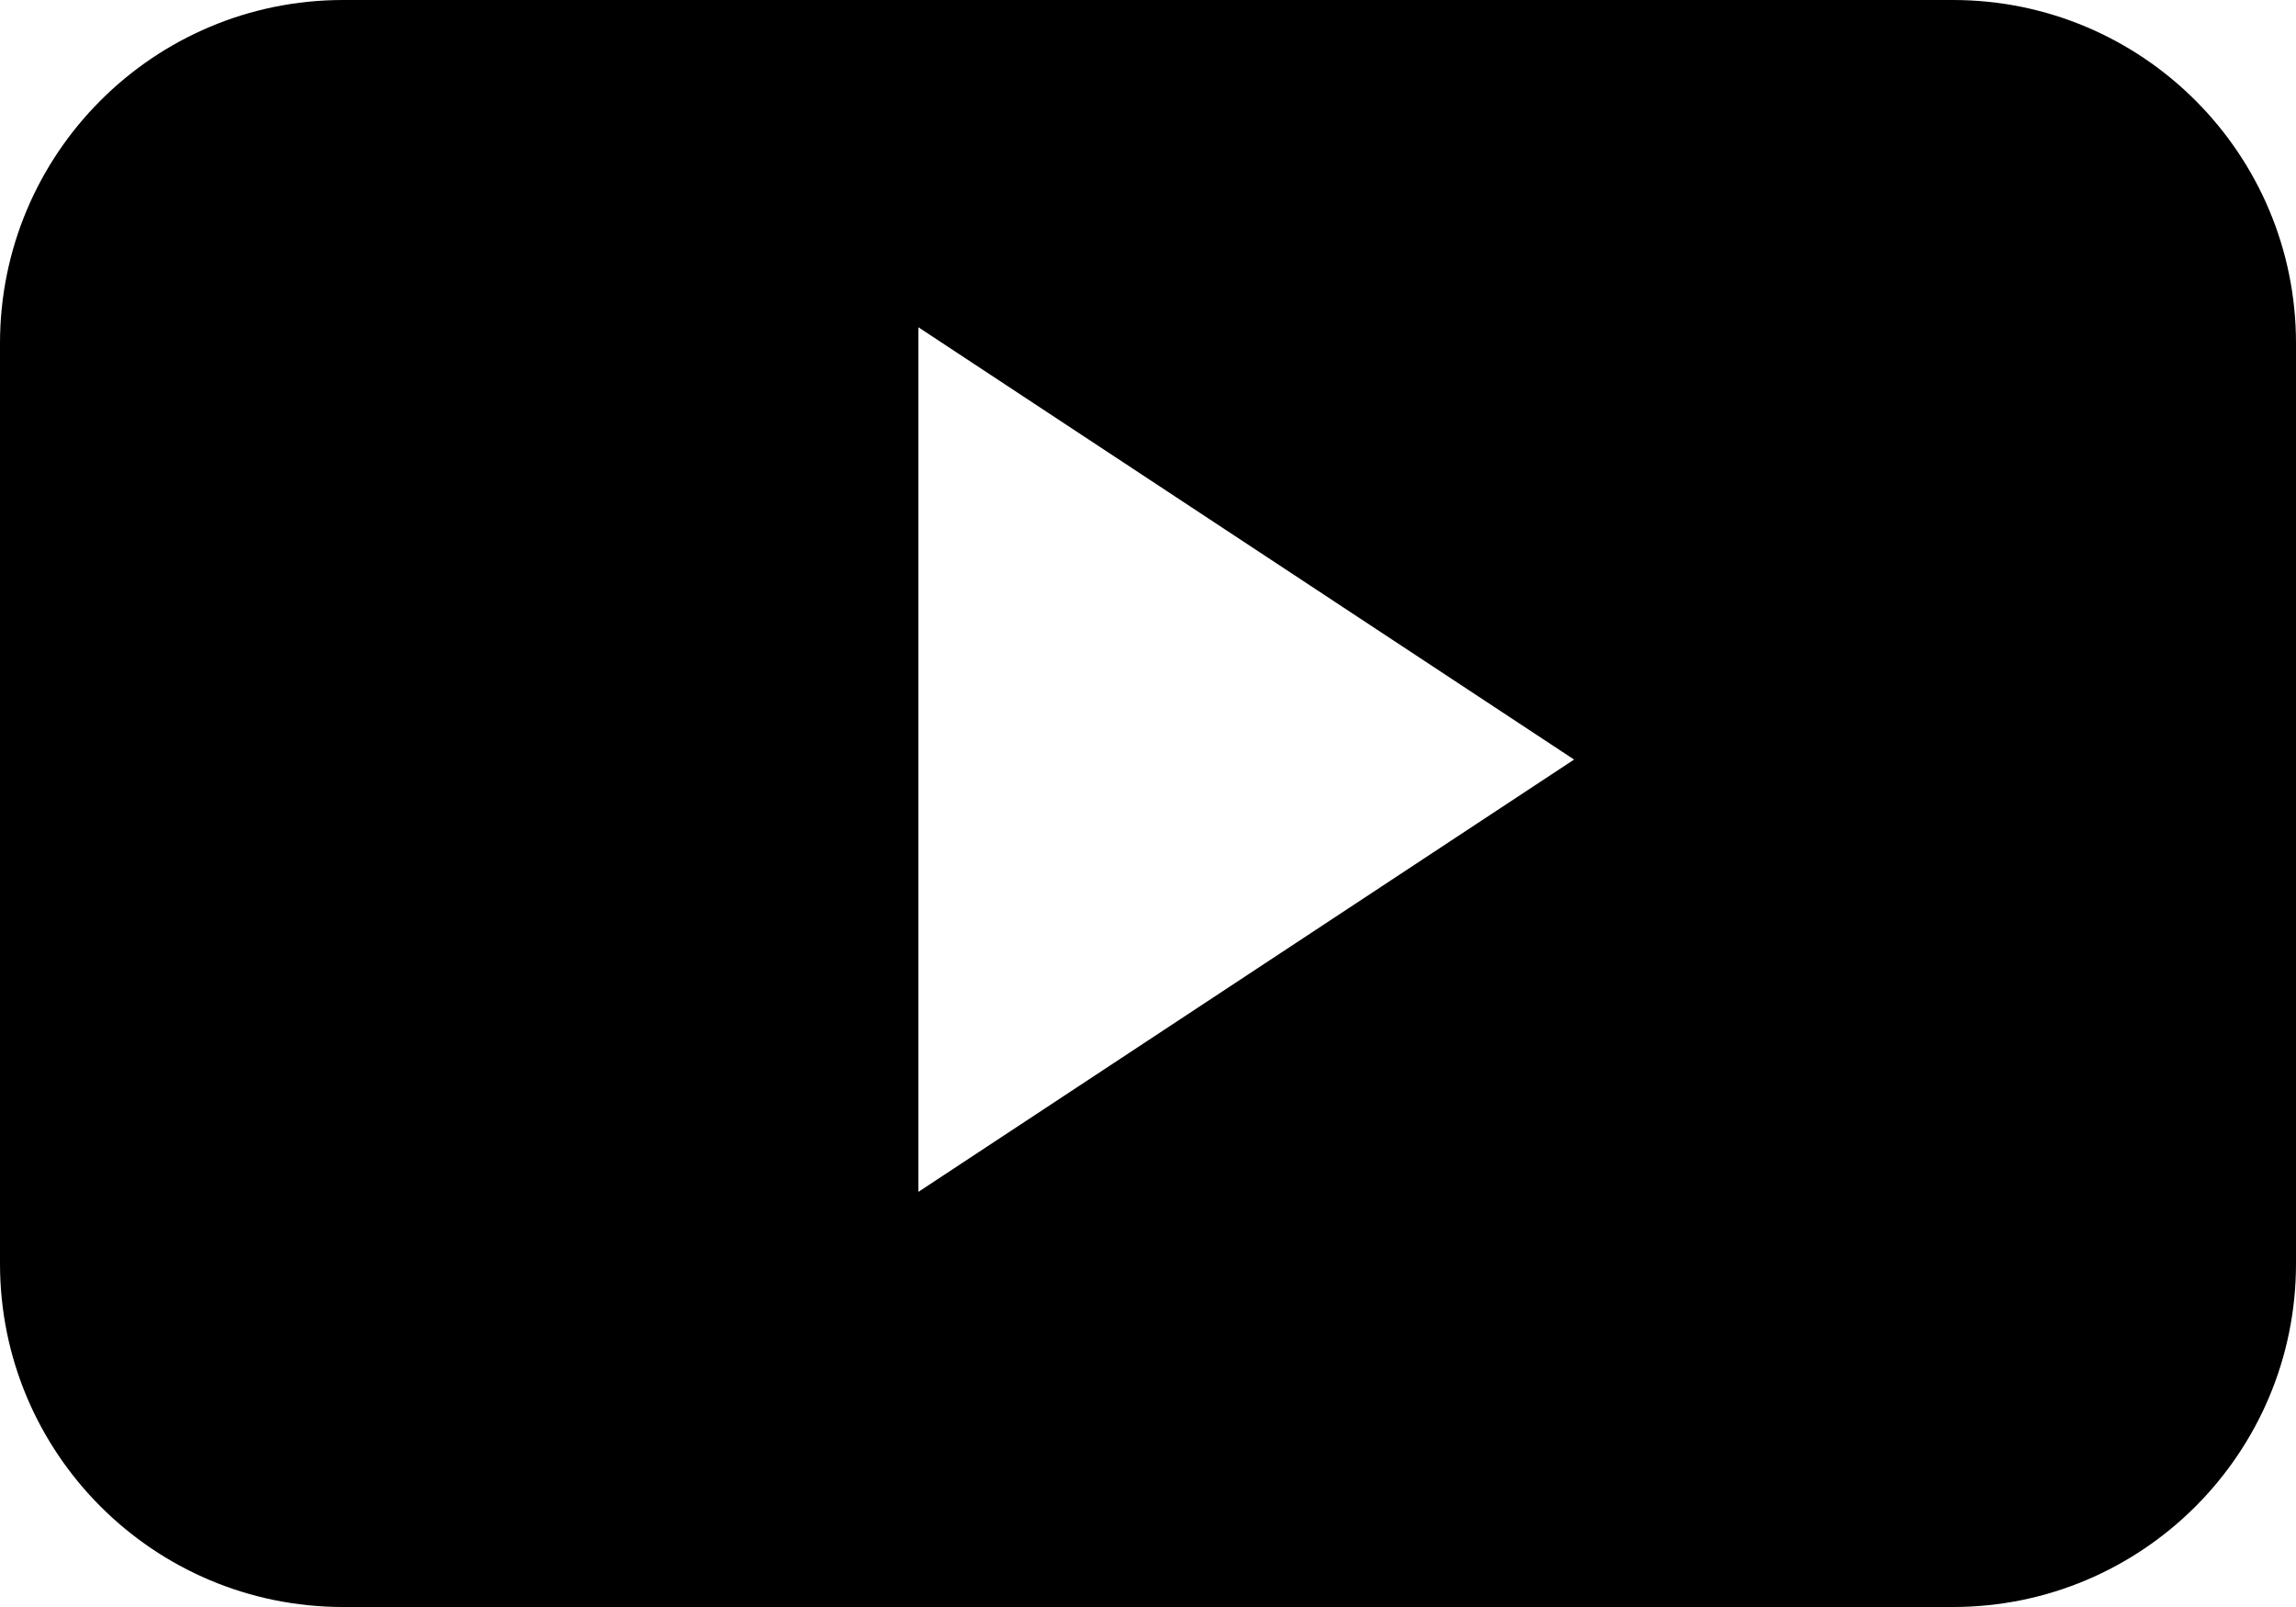
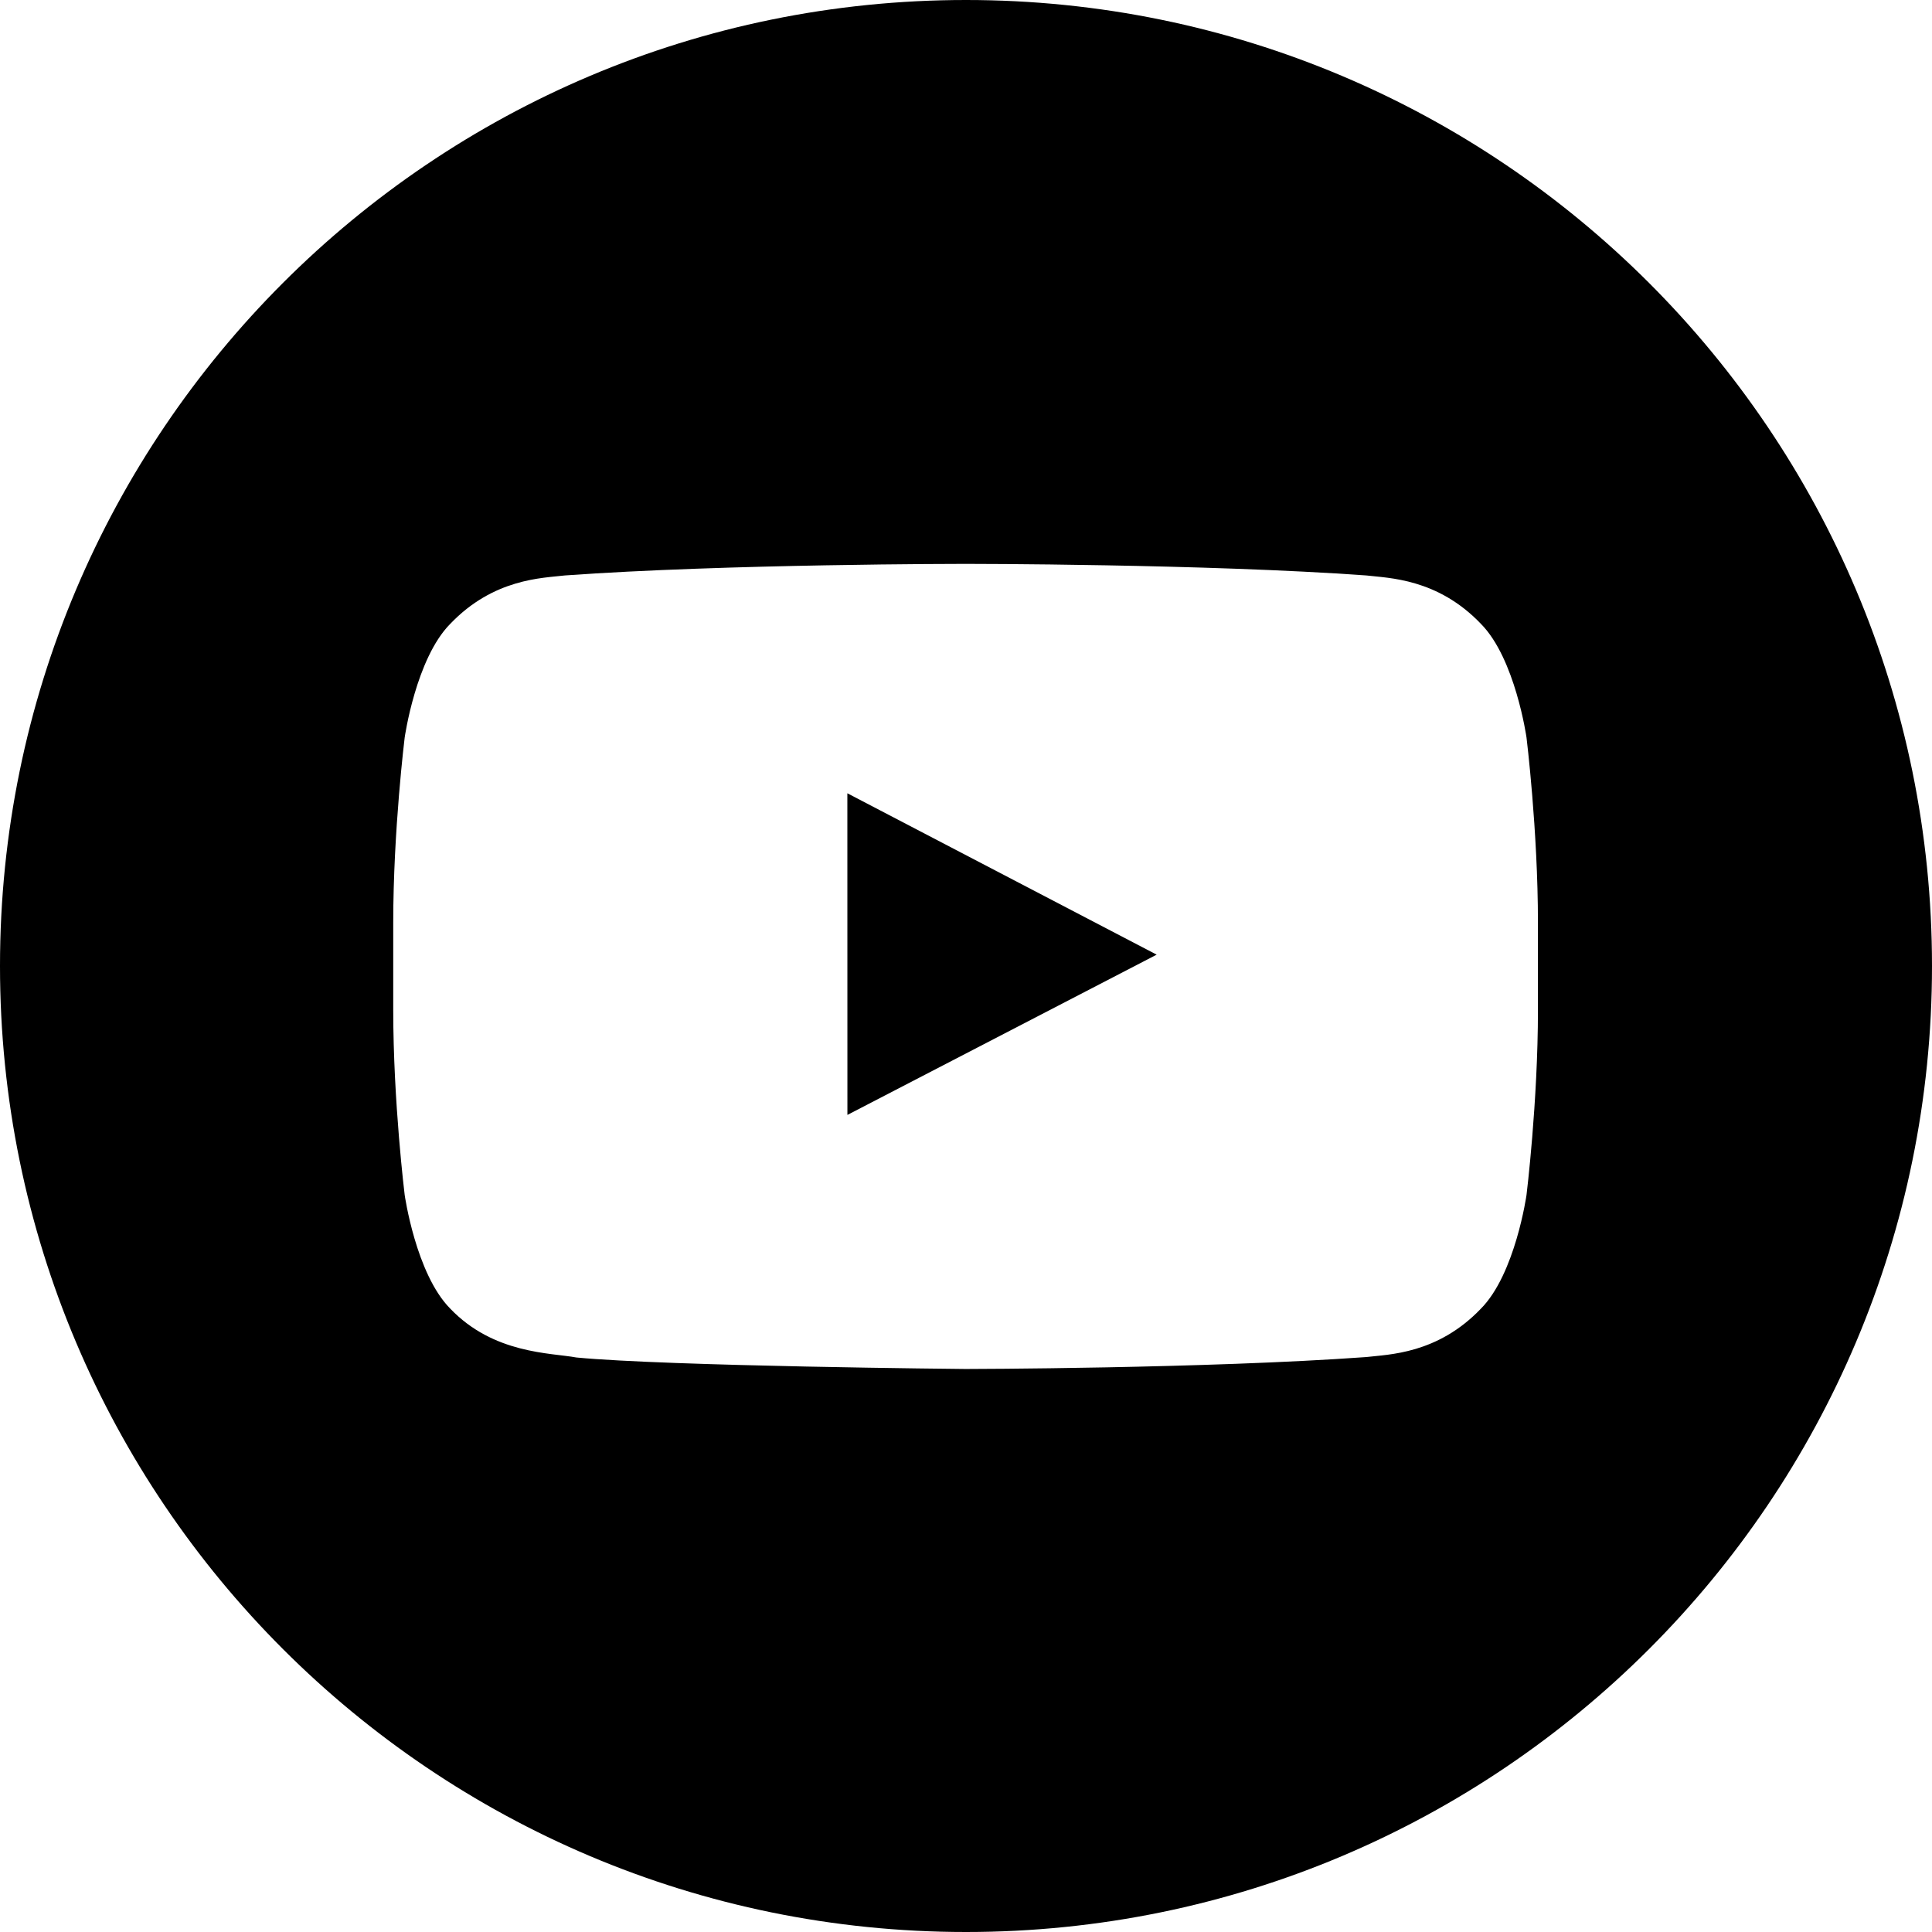
- <svg xmlns="http://www.w3.org/2000/svg" version="1.1" id="Capa_1" x="0px" y="0px" width="90px" height="63px" viewBox="0 13.5 90 63" enable-background="new 0 13.5 90 63" xml:space="preserve">
+ <svg xmlns="http://www.w3.org/2000/svg" version="1.1" id="Layer_1" x="0px" y="0px" width="1022px" height="1022px" viewBox="0 0 1022 1022" enable-background="new 0 0 1022 1022" xml:space="preserve">
  <g>
-     <path id="YouTube__x28_alt_x29_" d="M90,26.958C90,19.525,83.979,13.5,76.55,13.5h-63.1C6.021,13.5,0,19.525,0,26.958v36.084   C0,70.475,6.021,76.5,13.45,76.5h63.1C83.979,76.5,90,70.475,90,63.042V26.958z M36,60.225V26.33l25.702,16.947L36,60.225z" />
+     <polygon points="448.268,589.772 611.858,504.999 448.24,419.633  " />
+     <path d="M511,0C228.782,0,0,228.782,0,511s228.782,511,511,511s511-228.782,511-511S793.218,0,511,0z M813.551,534.103   c0,49.001-6.046,98.003-6.046,98.003s-5.916,41.729-24.075,60.104c-23.025,24.117-48.835,24.237-60.671,25.65   c-84.736,6.124-211.976,6.315-211.976,6.315s-157.437-1.437-205.881-6.082c-13.477-2.529-43.734-1.767-66.769-25.884   c-18.156-18.376-24.064-60.104-24.064-60.104s-6.055-49.002-6.055-98.003v-45.94c0-49.001,6.055-98.004,6.055-98.004   s5.908-41.729,24.064-60.104c23.035-24.118,48.835-24.237,60.672-25.649c84.739-6.125,211.844-6.125,211.844-6.125h0.263   c0,0,127.109,0,211.845,6.125c11.836,1.412,37.646,1.531,60.671,25.649c18.159,18.375,24.075,60.104,24.075,60.104   s6.046,49.003,6.046,98.004V534.103z" />
  </g>
</svg>
